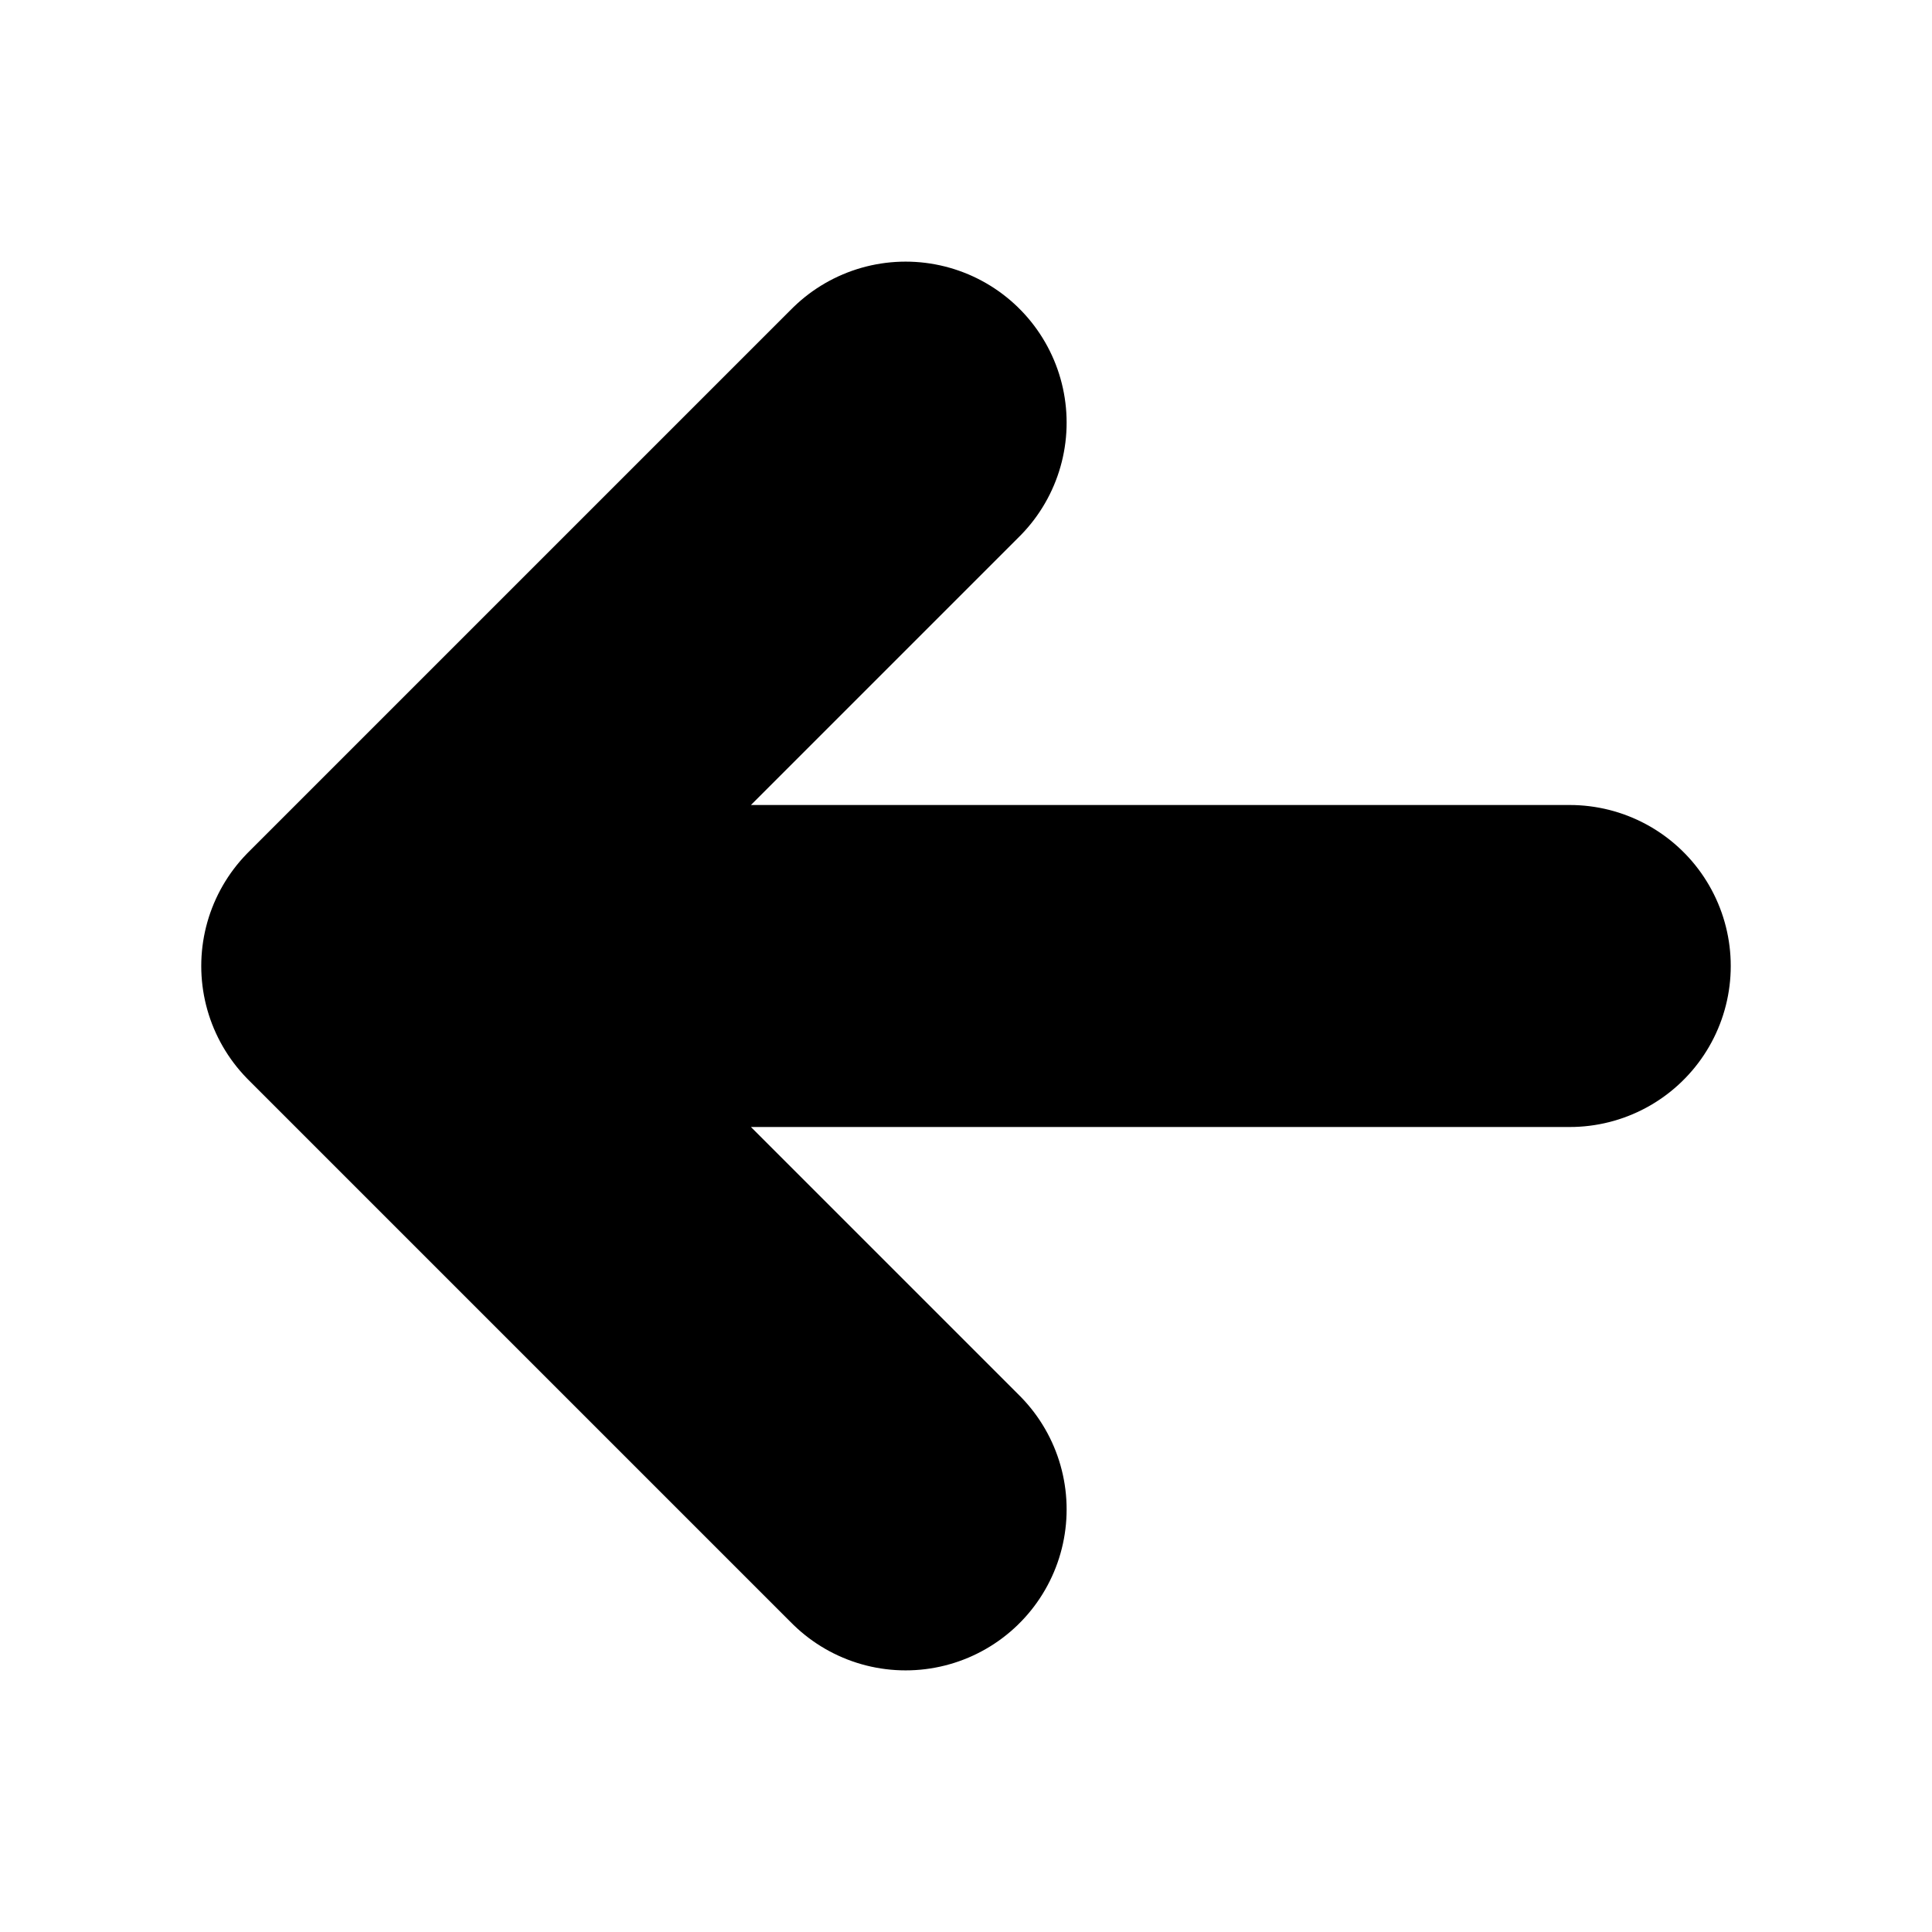
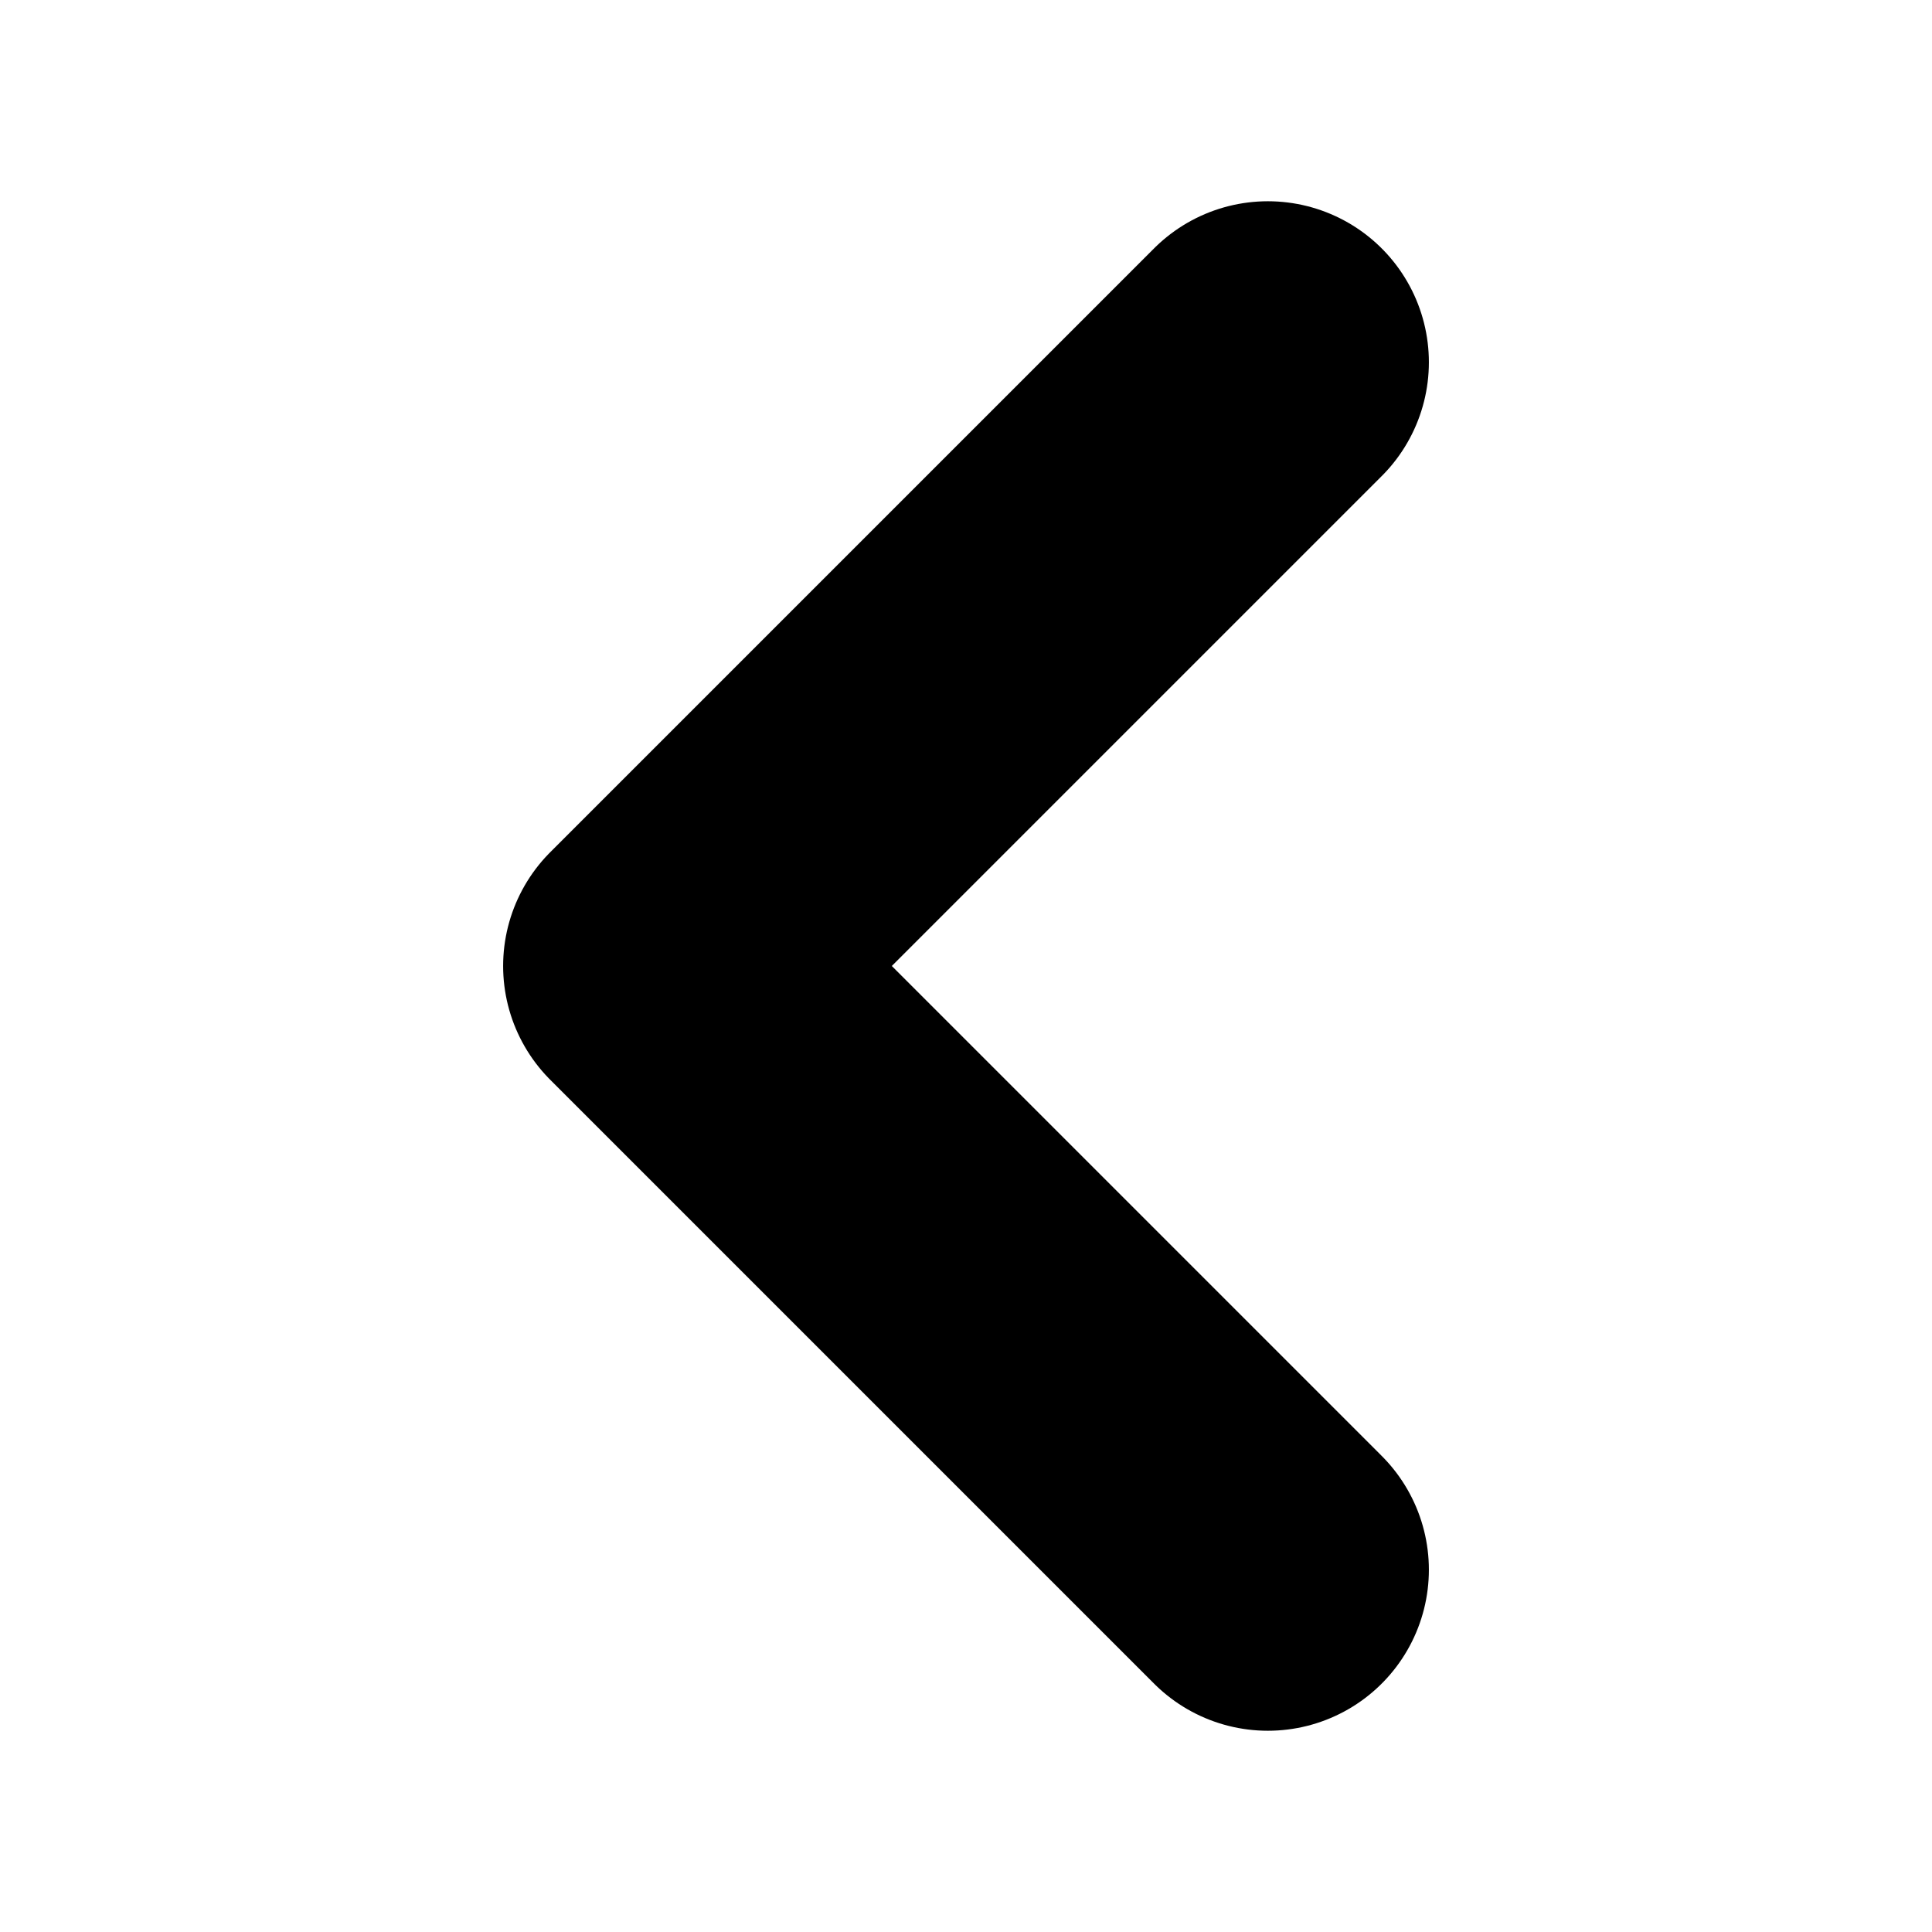
<svg xmlns="http://www.w3.org/2000/svg" viewBox="0 0 24 24" fill="none">
-   <path d="M19.5 12H4.5M4.5 12L11.25 18.75M4.5 12L11.25 5.25" stroke="currentColor" stroke-width="4" stroke-linecap="round" stroke-linejoin="round" />
+   <path d="M15.75 19.5L8.25 12L15.75 4.5" stroke="currentColor" stroke-width="4" stroke-linecap="round" stroke-linejoin="round" />
</svg>
